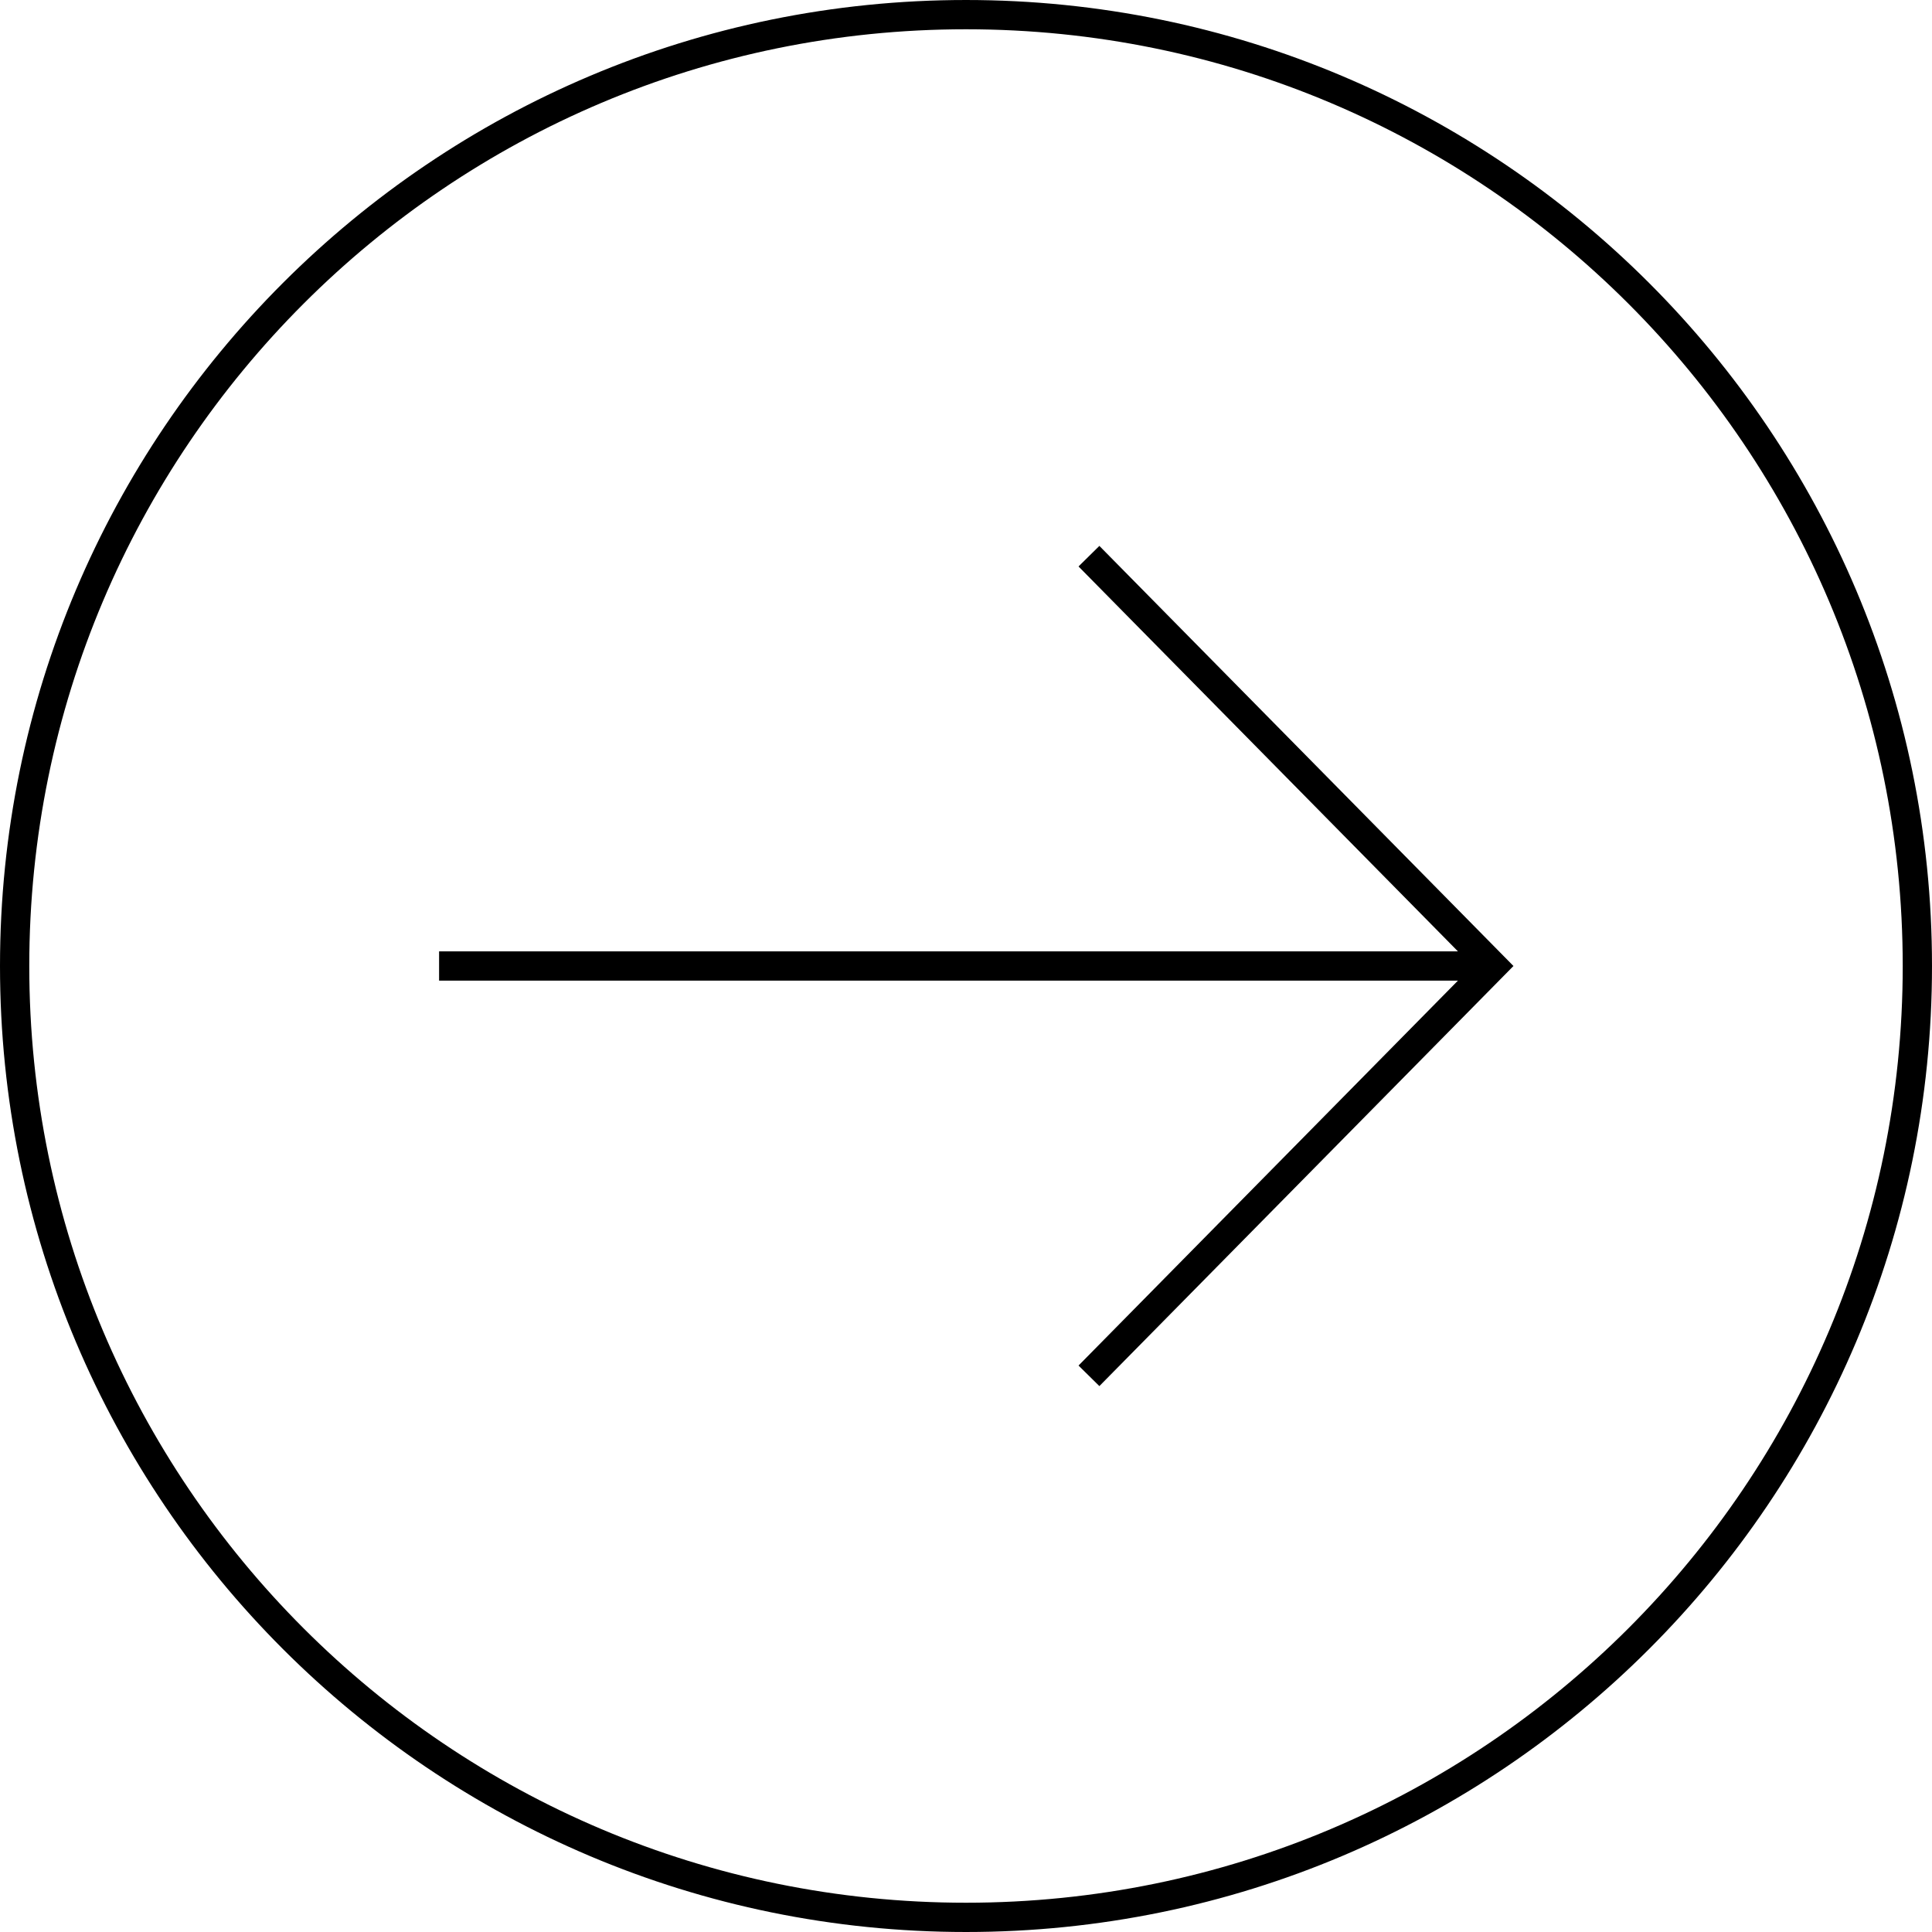
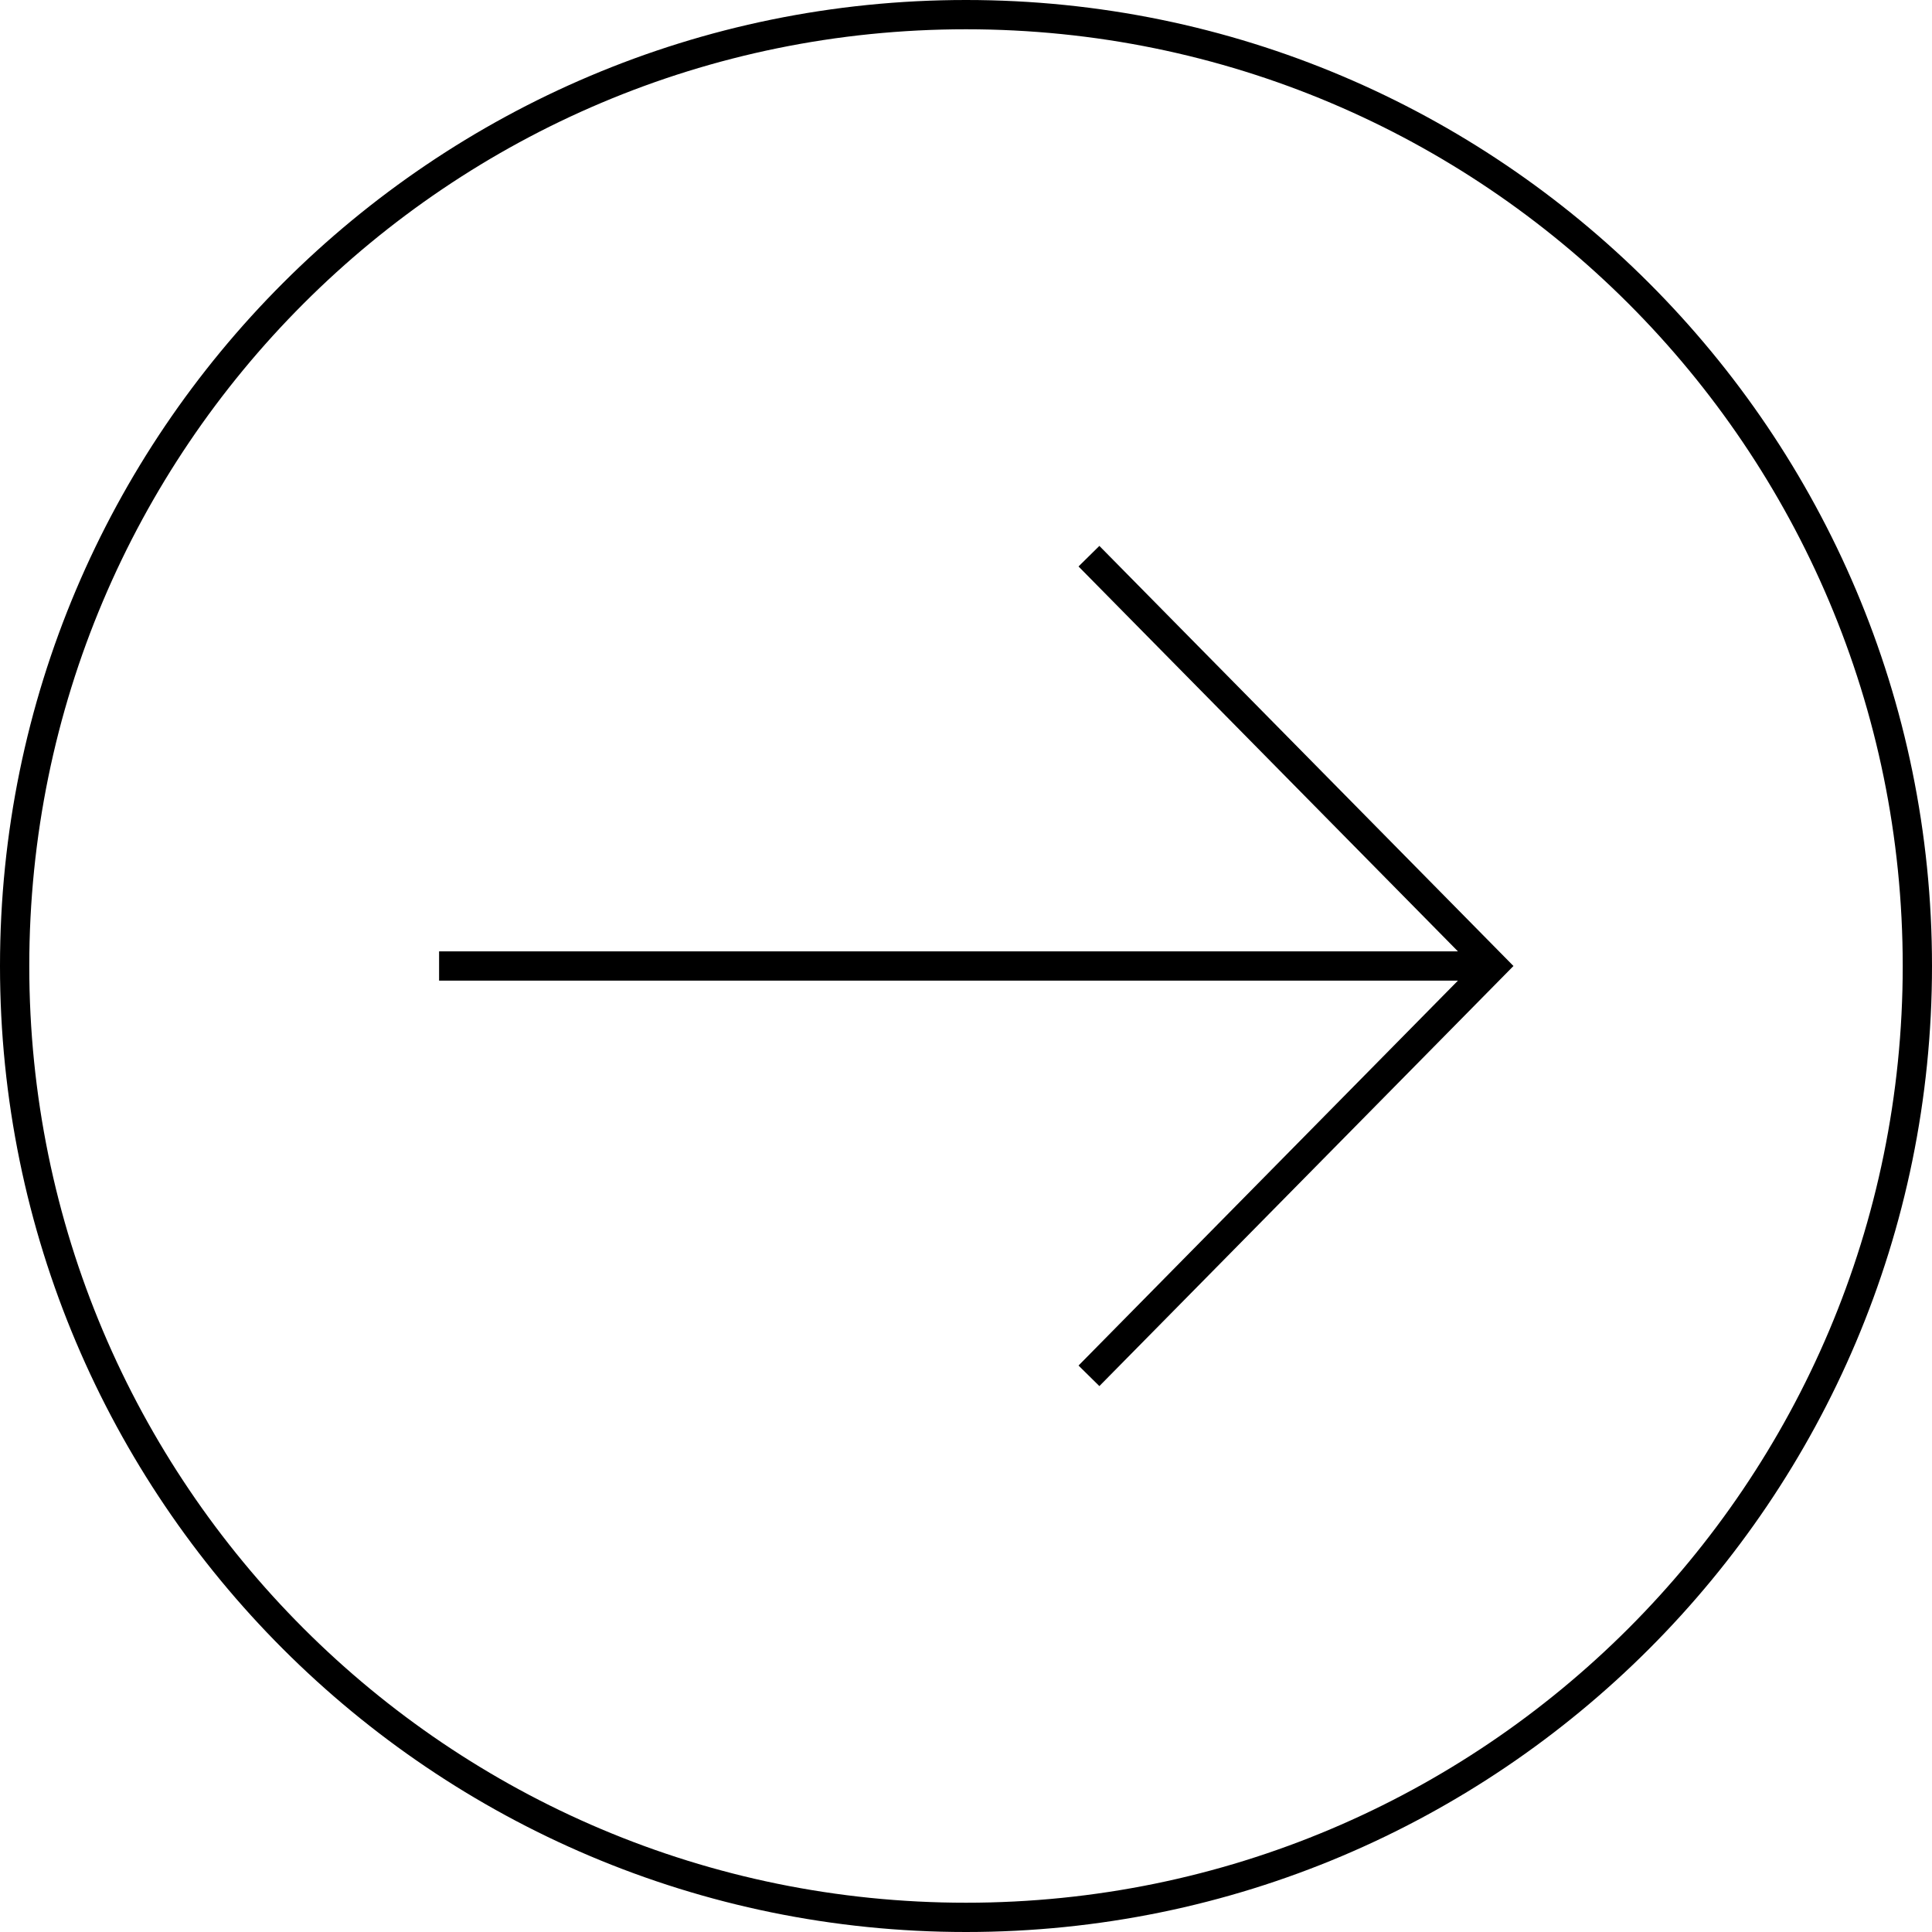
- <svg xmlns="http://www.w3.org/2000/svg" version="1.1" width="1024" height="1024" viewBox="0 0 1024 1024">
-   <g id="icomoon-ignore">
- </g>
-   <path fill="none" stroke-linejoin="miter" stroke-linecap="butt" stroke-miterlimit="4" stroke-width="15.515" stroke="#000" d="M232.727 512h558.545M577.164 729.212l214.109-217.212-214.109-217.212" />
-   <path fill="none" stroke-linejoin="miter" stroke-linecap="butt" stroke-miterlimit="4" stroke-width="15.515" stroke="#000" d="M512 7.758c278.485 0 504.242 225.757 504.242 504.242s-225.757 504.242-504.242 504.242c-278.485 0-504.242-225.757-504.242-504.242s225.757-504.242 504.242-504.242z" />
+ <svg xmlns="http://www.w3.org/2000/svg" version="1.1" width="1024" height="1024" viewBox="0 0 1024 1024" id="svg2">
+   <defs id="defs2" />
+   <g id="icomoon-ignore" />
+   <path style="color:#000000;fill:#000000;-inkscape-stroke:none" d="m 582.689,289.342 -11.051,10.893 201.096,204.008 H 232.727 v 15.516 H 772.734 L 571.639,723.766 582.689,734.658 802.166,512 Z" id="path1" />
+   <path style="color:#000000;fill:#000000;-inkscape-stroke:none" d="M 512,0 C 229.323,0 0,229.323 0,512 c 0,282.677 229.323,512 512,512 282.677,0 512,-229.323 512,-512 C 1024,229.323 794.677,0 512,0 Z m 0,15.516 c 274.292,0 496.484,222.192 496.484,496.484 0,274.292 -222.192,496.484 -496.484,496.484 C 237.708,1008.484 15.516,786.292 15.516,512 15.516,237.708 237.708,15.516 512,15.516 Z" id="path2" />
</svg>
